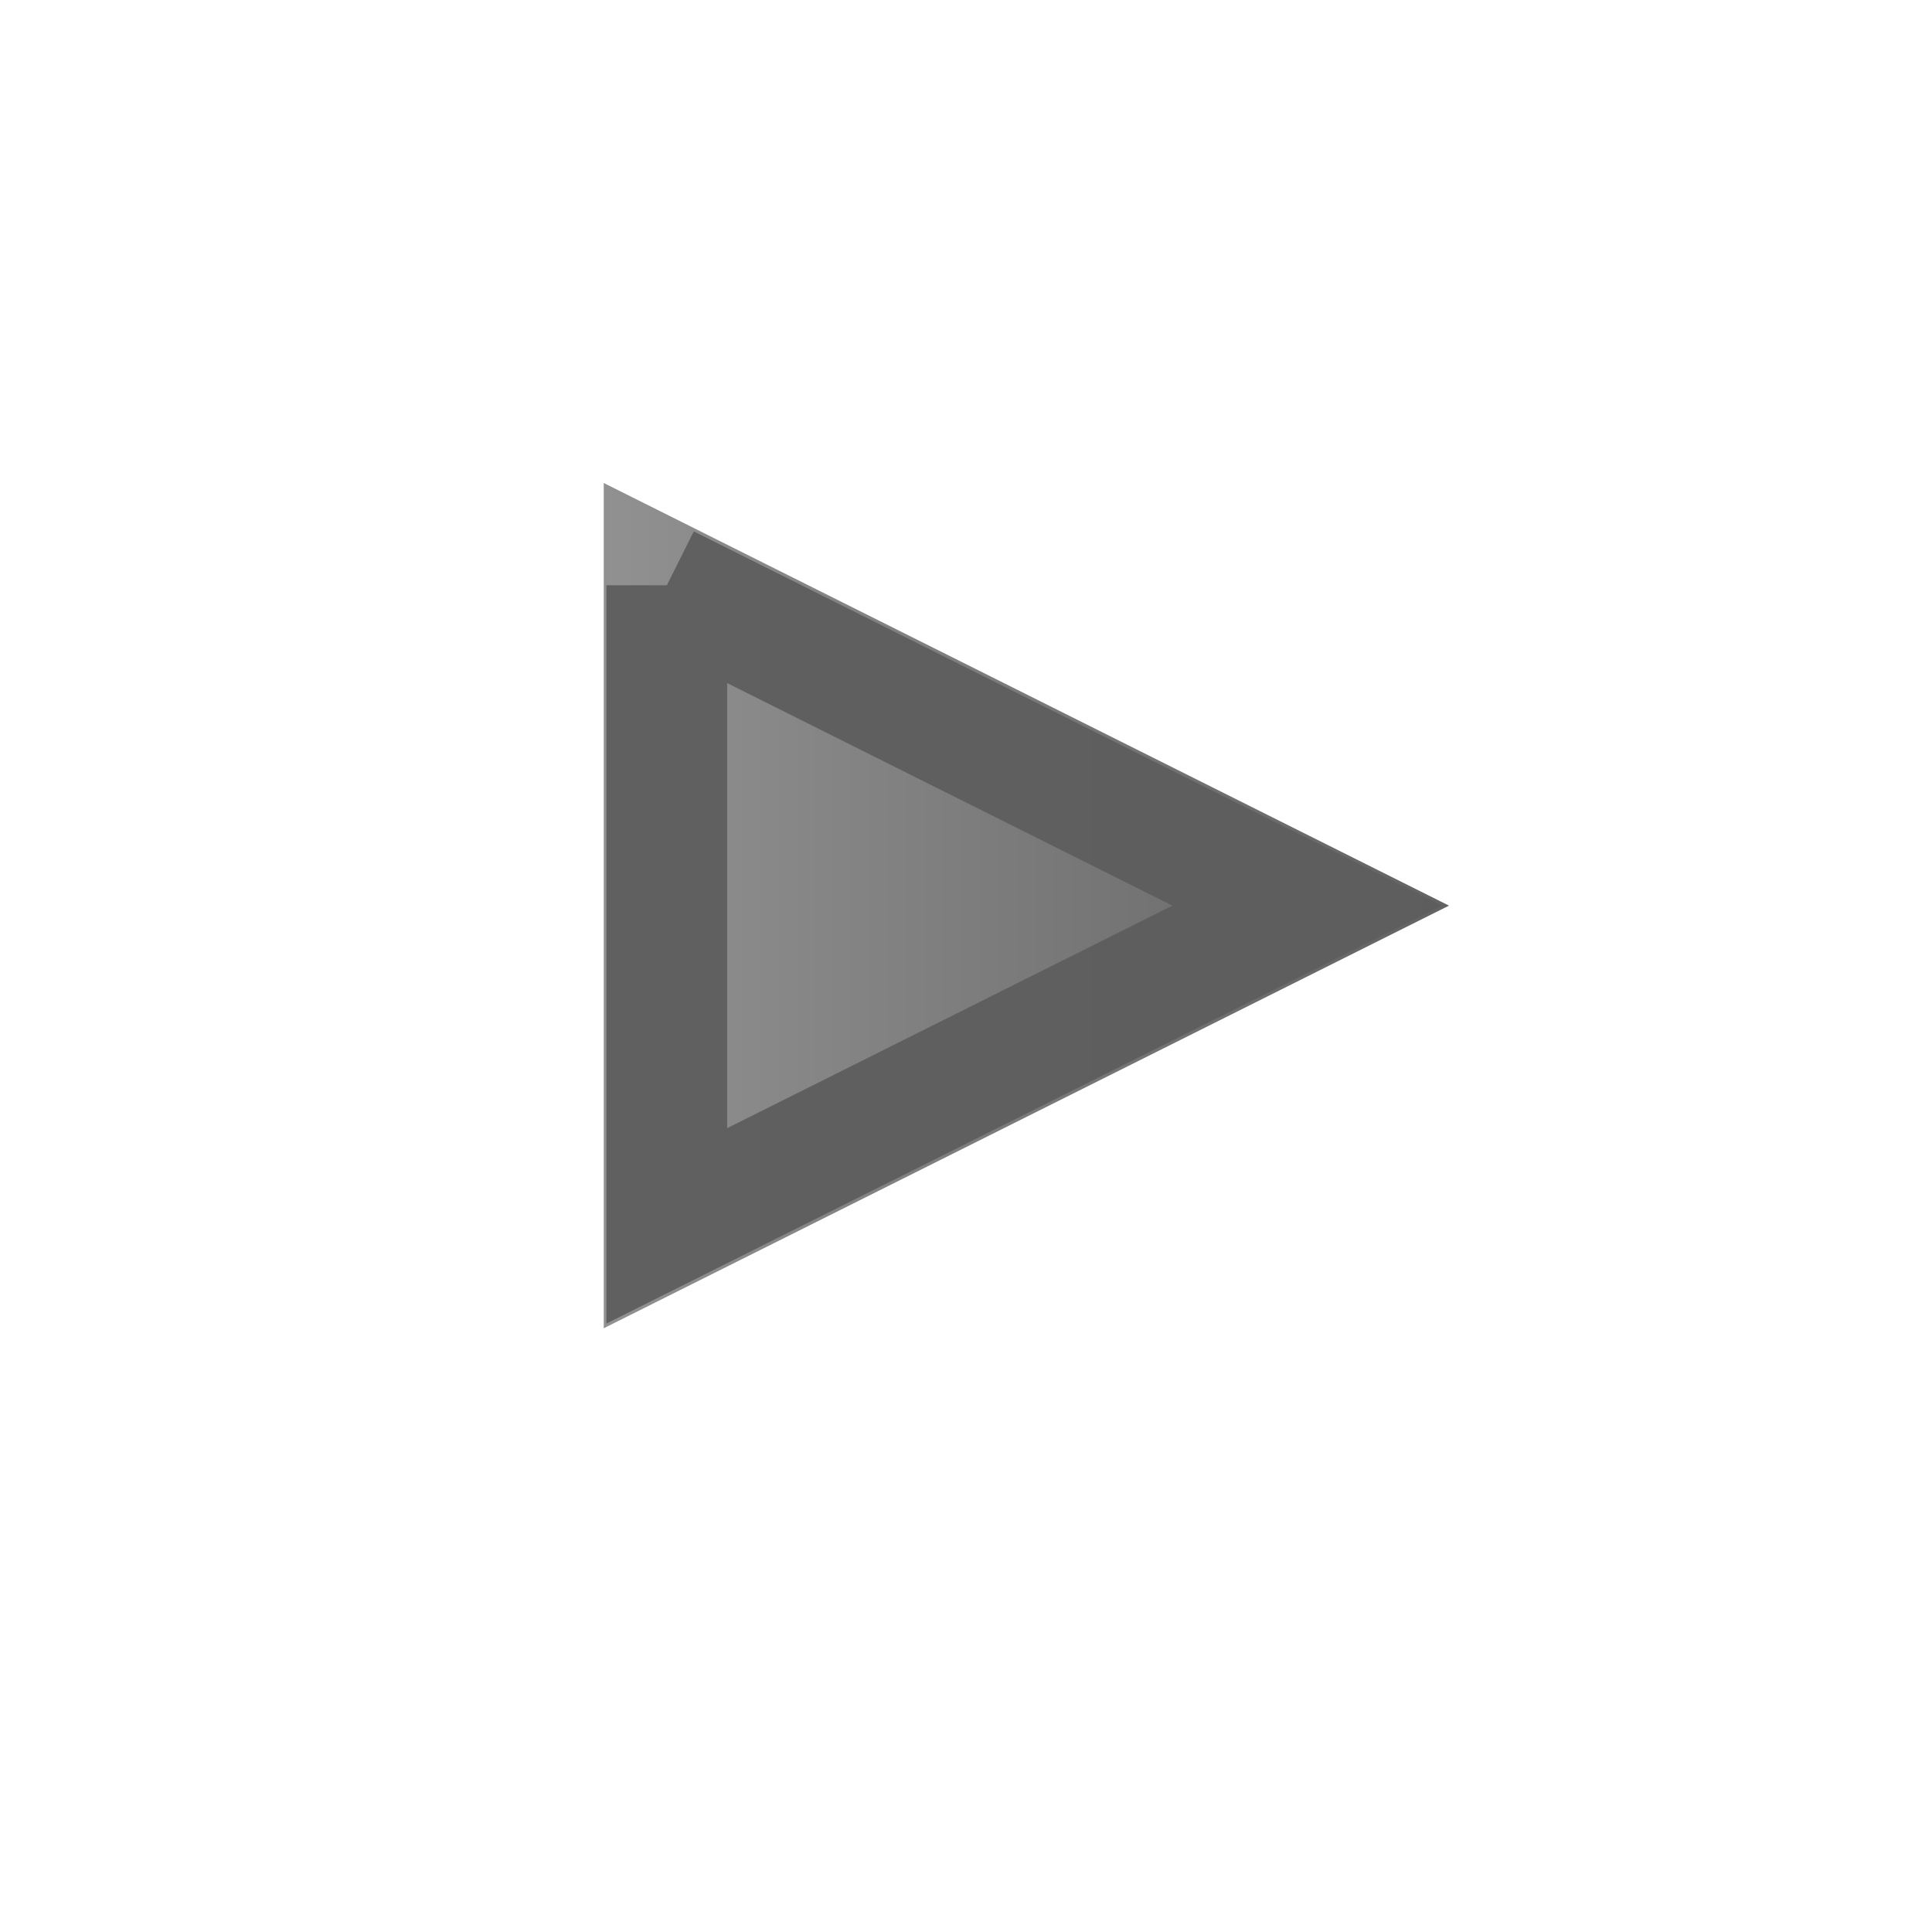
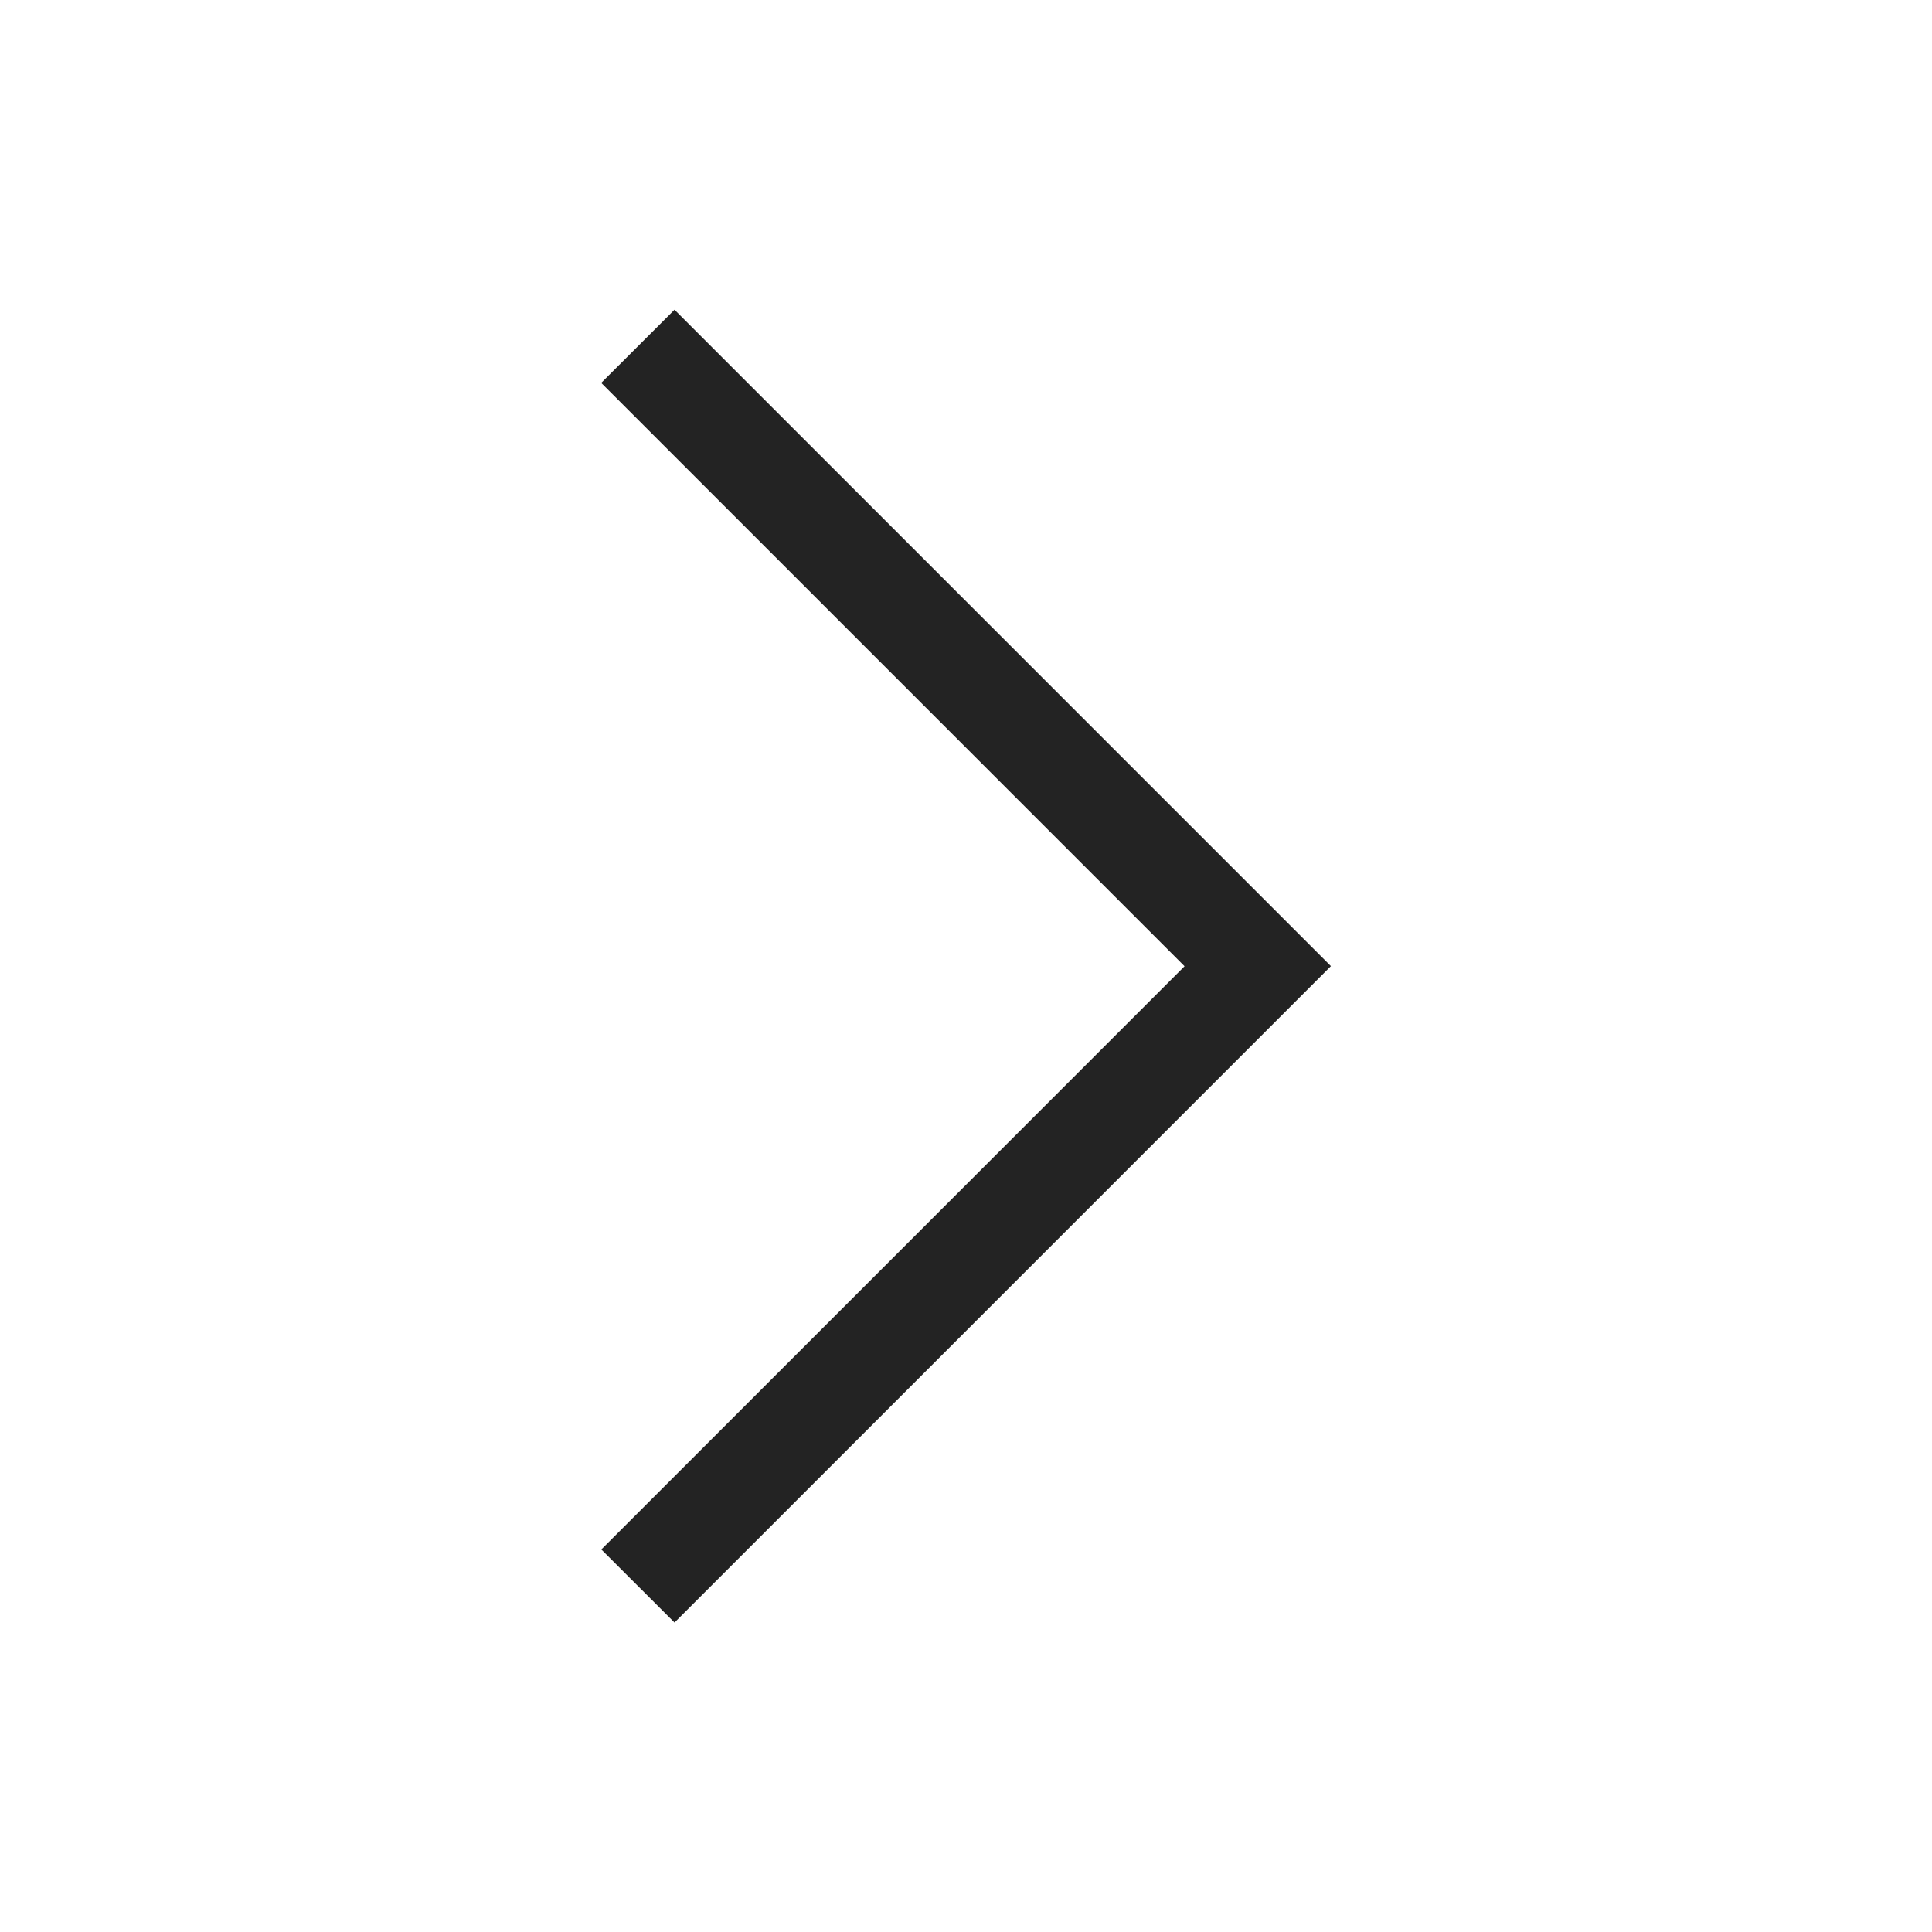
- <svg xmlns="http://www.w3.org/2000/svg" xmlns:xlink="http://www.w3.org/1999/xlink" id="svg2" viewBox="0 0 16 16" version="1.1">
-   <defs id="defs4">
-     <linearGradient id="linearGradient4140">
-       <stop id="stop4142" stop-color="#919191" stop-opacity="1" />
-       <stop offset="1" id="stop4144" stop-color="#636363" stop-opacity="1" />
-     </linearGradient>
-     <linearGradient id="linearGradient4146" x2="9" y2="1049.362" gradientTransform="matrix(1 0 0 -1 0.9999996 2089.724)" x1="9" xlink:href="#linearGradient4140" y1="1042.362" gradientUnits="userSpaceOnUse" />
-   </defs>
-   <g id="layer1" transform="matrix(0 1 -1 0 1052.362 0)">
-     <g id="g4154">
-       <path stroke-linecap="round" fill-opacity="1" stroke-miterlimit="7.1" stroke-dasharray="none" id="rect4152" opacity="0" d="m 0,1036.362 16,0 0,16 -16,0 z" stroke-width="1" stroke="none" stroke-linejoin="round" stroke-dashoffset="0" fill-rule="evenodd" stroke-opacity="1" fill="#ed4c70" />
-       <path stroke-linecap="butt" fill-opacity="1" id="path4138" d="m 4,1047.362 7,0 -3.5,-7 z" stroke-width="1" stroke="none" stroke-linejoin="miter" fill-rule="evenodd" stroke-opacity="1" fill="url(#linearGradient4146)" />
-       <path stroke-linecap="butt" fill-opacity="1" stroke-miterlimit="7.1" stroke-dasharray="none" id="path4150" opacity="0.945" d="m 4.848,1046.84 2.652,-5.305 2.652,5.305 -5.305,0 z" stroke-width="1" stroke="#5d5d5d" xlink:href="#path4148" stroke-linejoin="miter" fill-rule="evenodd" stroke-opacity="1" fill="none" />
+ <svg xmlns="http://www.w3.org/2000/svg" width="16" height="16" viewBox="0 0 16 16" id="svg4984" version="1.1">
+   <defs id="defs4986" />
+   <g id="layer1" transform="translate(-14.85711,-1021.505)">
+     <g transform="matrix(0,1,-1,0,1052.362,1006.648)" id="g4238">
+       <path id="path5261" d="m 18.027,1032.525 -0.605,-0.606 5.436,-5.436 5.436,5.436 -0.605,0.606 -4.83,-4.83 -4.83,4.83 z" style="color:#000000;font-style:normal;font-variant:normal;font-weight:normal;font-stretch:normal;font-size:medium;line-height:normal;font-family:sans-serif;text-indent:0;text-align:start;text-decoration:none;text-decoration-line:none;text-decoration-style:solid;text-decoration-color:#000000;letter-spacing:normal;word-spacing:normal;text-transform:none;direction:ltr;block-progression:tb;writing-mode:lr-tb;baseline-shift:baseline;text-anchor:start;white-space:normal;clip-rule:nonzero;display:inline;overflow:visible;visibility:visible;opacity:1;isolation:auto;mix-blend-mode:normal;color-interpolation:sRGB;color-interpolation-filters:linearRGB;solid-color:#000000;solid-opacity:1;fill:#232323;fill-opacity:1;fill-rule:evenodd;stroke:none;stroke-width:0.855px;stroke-linecap:butt;stroke-linejoin:miter;stroke-miterlimit:4;stroke-dasharray:none;stroke-dashoffset:0;stroke-opacity:1;color-rendering:auto;image-rendering:auto;shape-rendering:auto;text-rendering:auto;enable-background:accumulate" />
+       <rect y="1021.505" x="14.857" height="16" width="16" id="rect4204" style="opacity:0;fill:#171717;fill-opacity:1;stroke:none;stroke-opacity:1" />
    </g>
  </g>
</svg>
